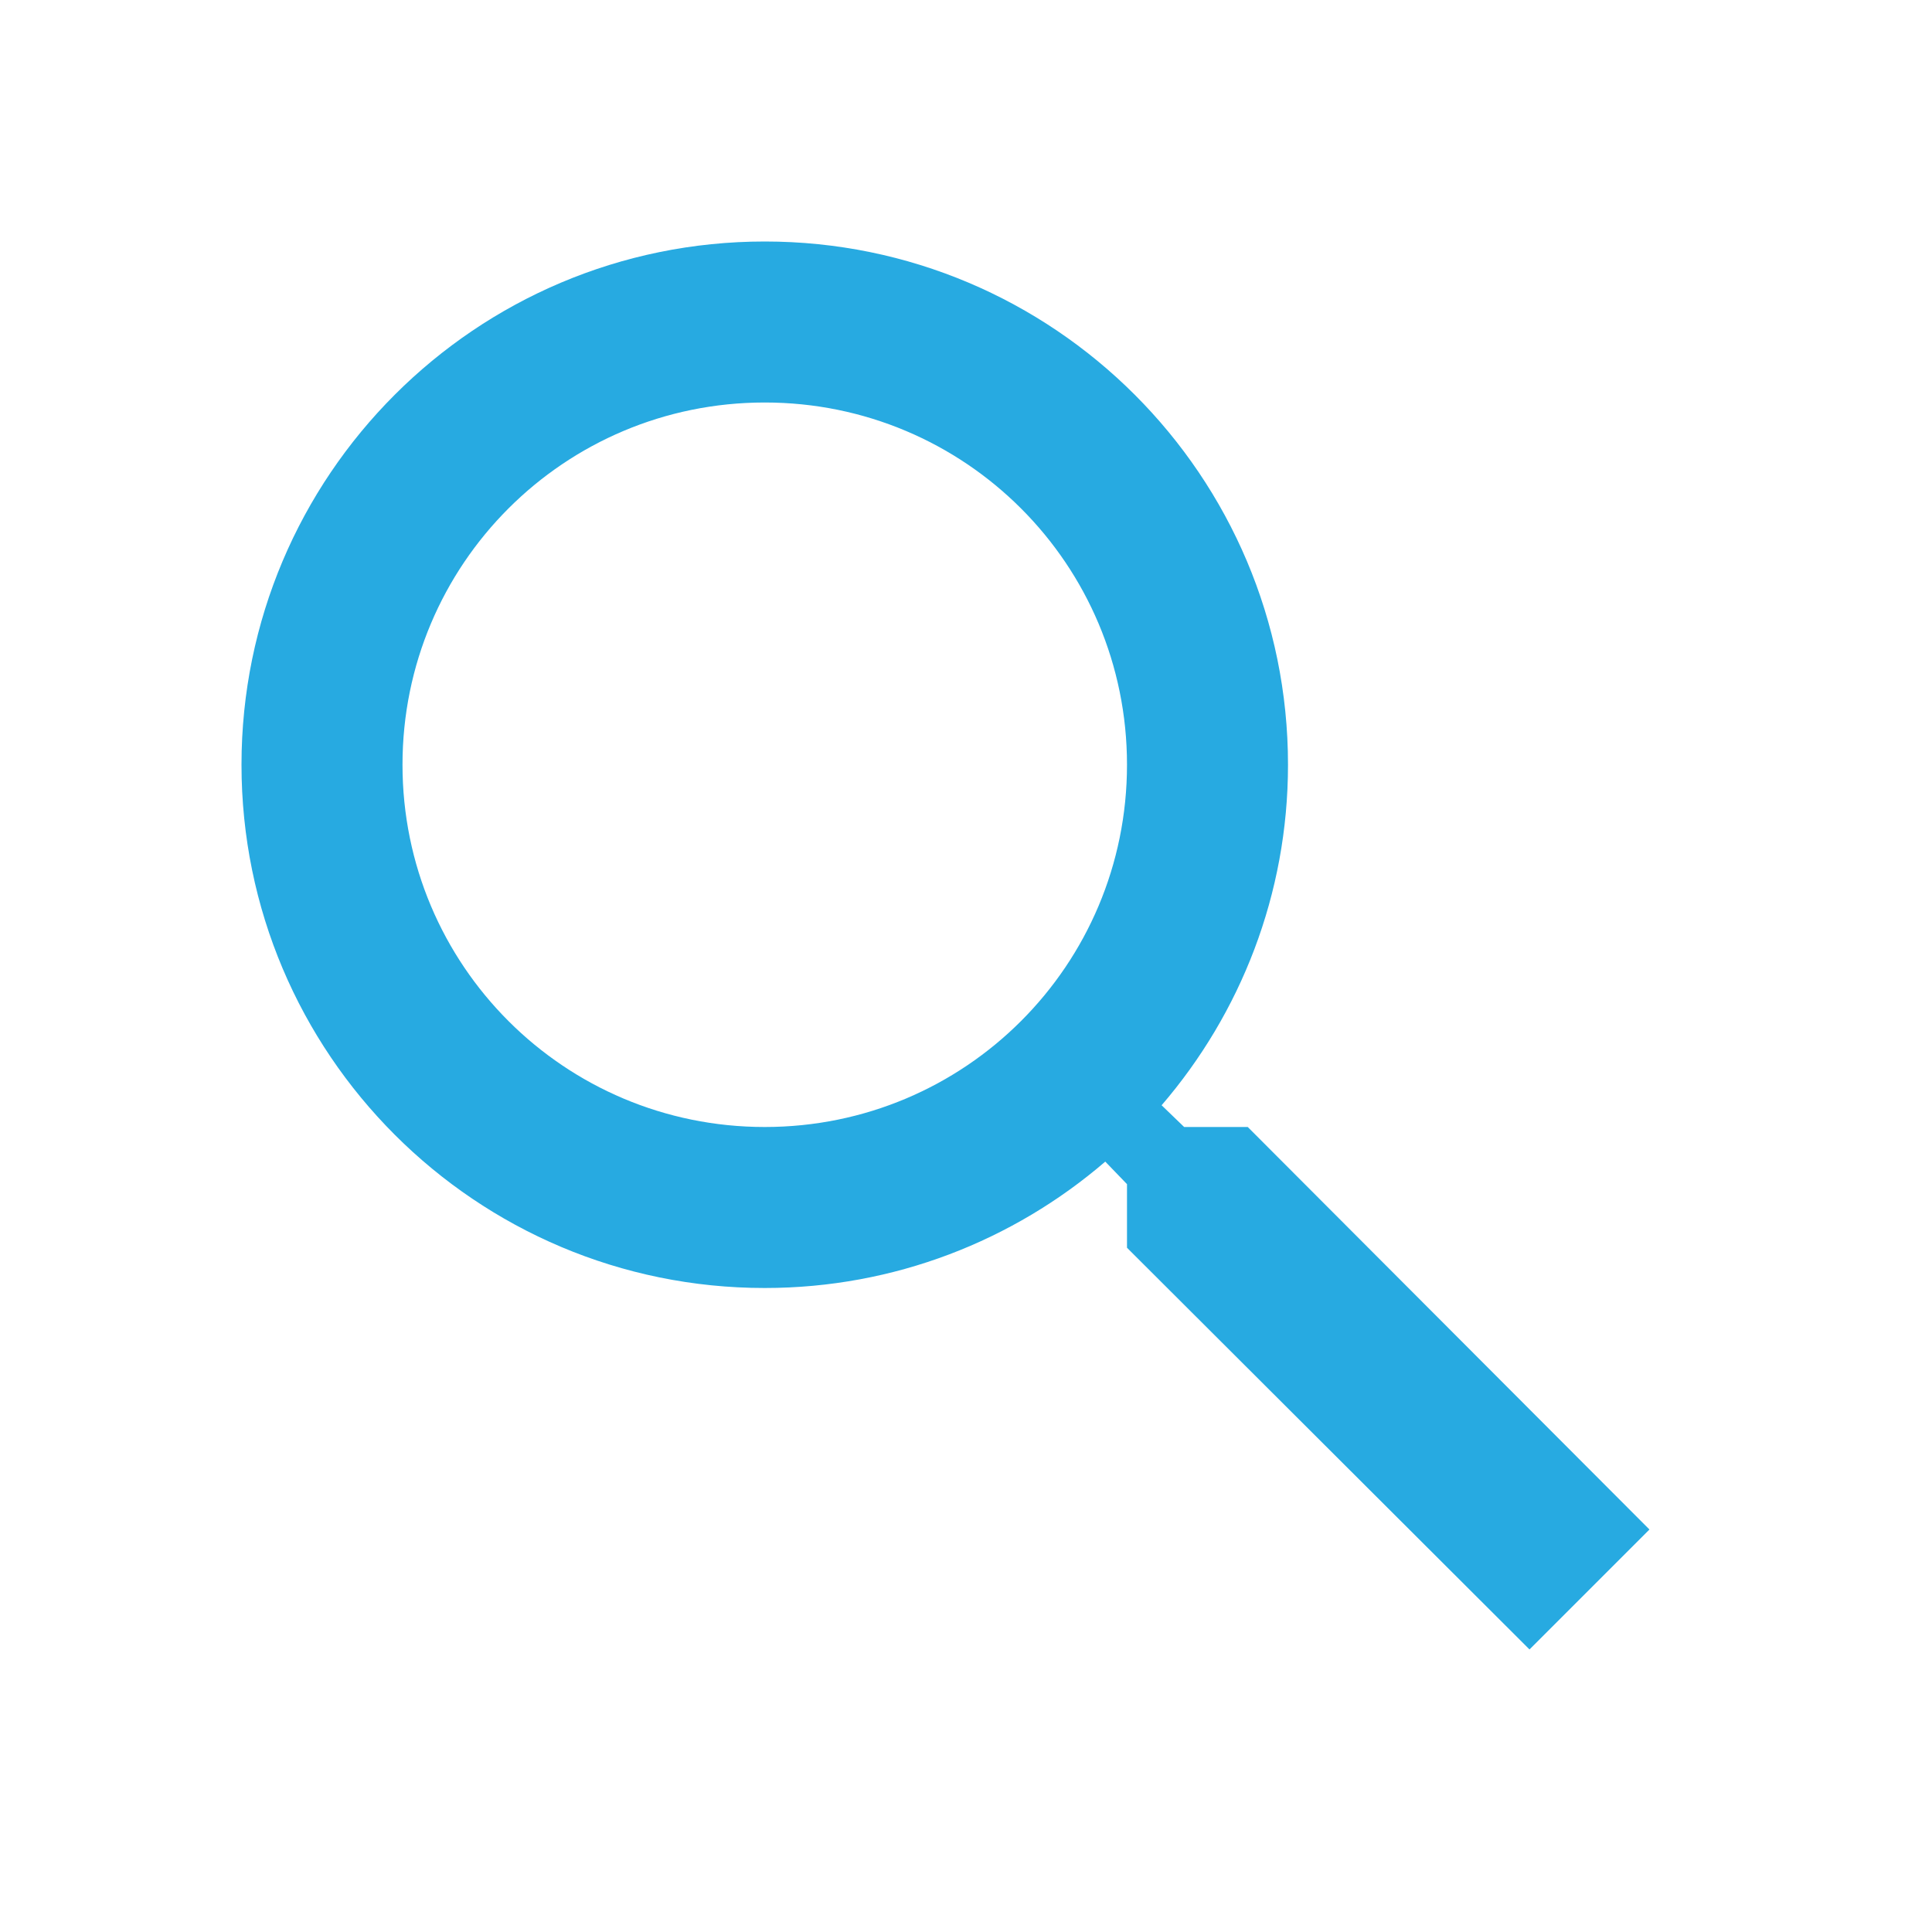
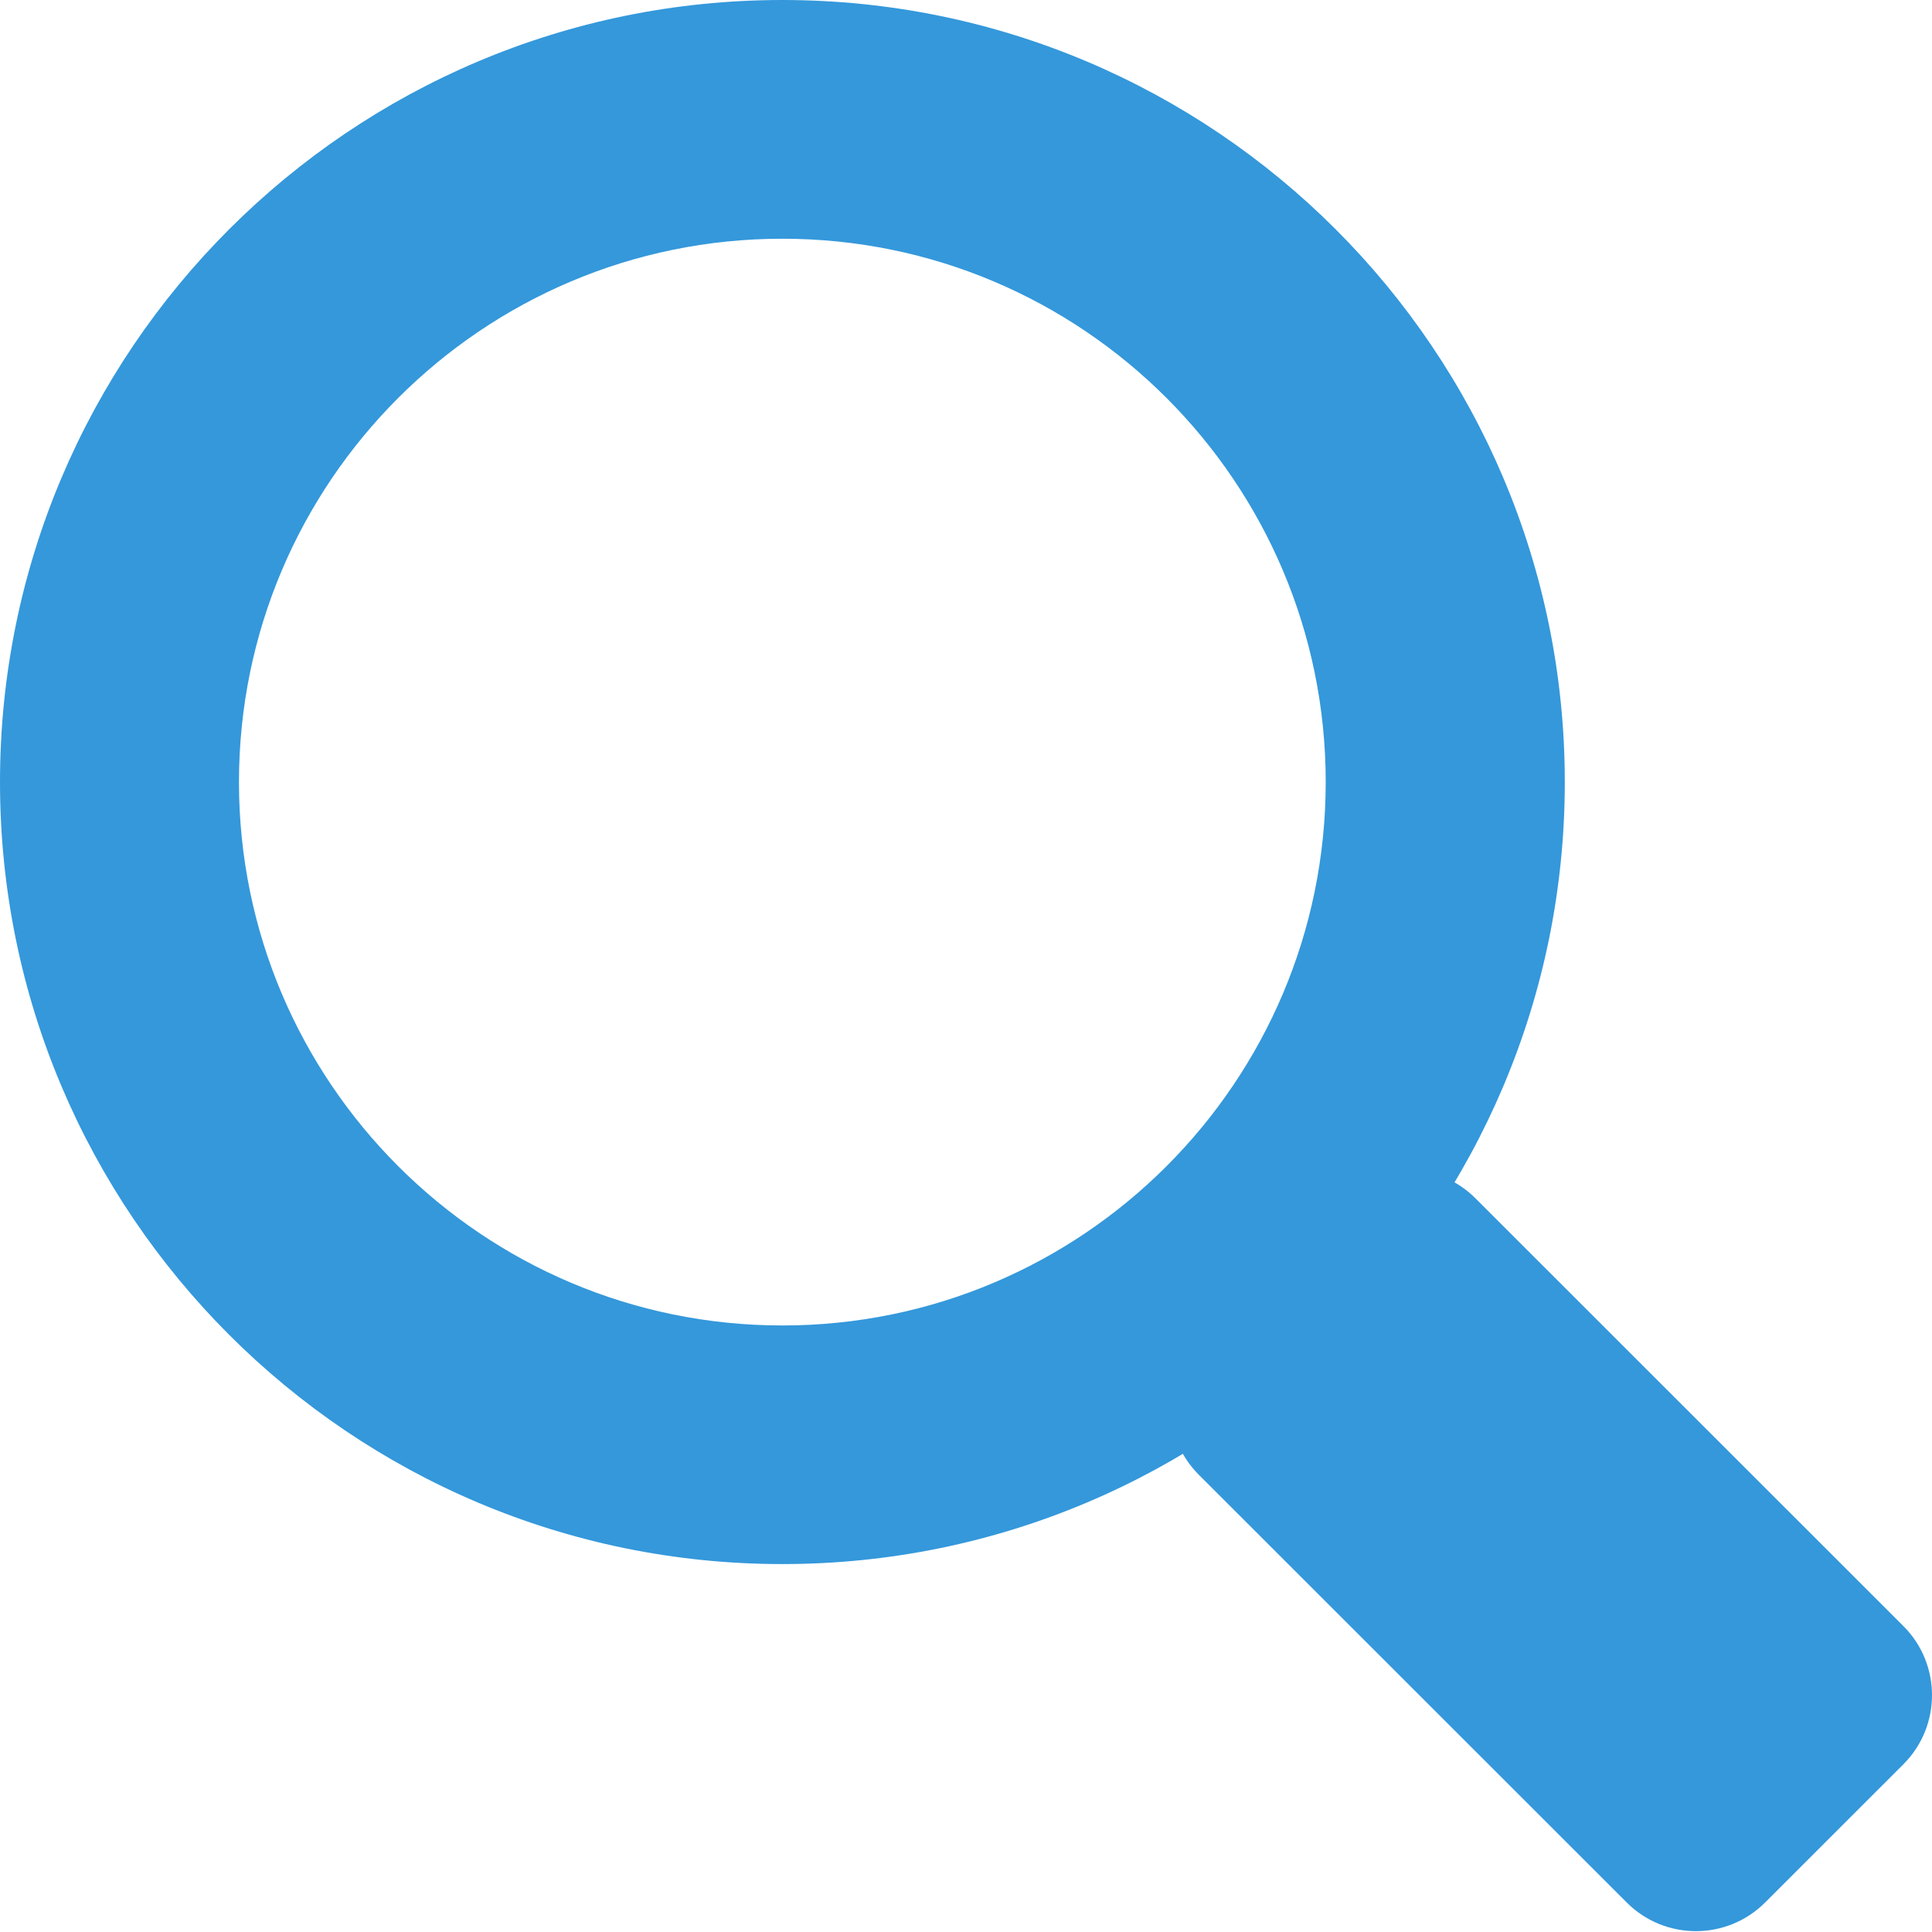
- <svg xmlns="http://www.w3.org/2000/svg" viewBox="0 0 24 24" fill="#27AAE1">
-   <path d="M0 0h24v24H0V0z" fill="none" />
-   <path d="M15.5 14h-.79l-.28-.27C15.41 12.59 16 11.11 16 9.5 16 5.91 13.09 3 9.5 3S3 5.91 3 9.5 5.91 16 9.5 16c1.61 0 3.09-.59 4.23-1.57l.27.28v.79l5 4.99L20.49 19l-4.99-5zm-6 0C7.01 14 5 11.99 5 9.5S7.01 5 9.5 5 14 7.01 14 9.5 11.99 14 9.5 14z" />
+ <svg xmlns="http://www.w3.org/2000/svg" clip-rule="evenodd" fill-rule="evenodd" stroke-linejoin="round" stroke-miterlimit="2" viewBox="0 0 16 16">
+   <g fill="#3498db">
+     <path d="m15 39.5c0-.828-.602-1.5-1.343-1.5h-8.314c-.741 0-1.343.672-1.343 1.5v3c0 .828.602 1.5 1.343 1.5h8.314c.741 0 1.343-.672 1.343-1.5z" transform="matrix(.426295 .426114 -.381797 .381635 24.4495 -6.85517)" />
+     <path d="m6.479 0c3.577 0 6.48 2.902 6.48 6.477 0 3.574-2.903 6.476-6.48 6.476-3.576 0-6.479-2.902-6.479-6.476 0-3.575 2.903-6.477 6.479-6.477zm0 1.977c2.484 0 4.5 2.016 4.5 4.5 0 2.483-2.016 4.5-4.5 4.5-2.483 0-4.5-2.017-4.5-4.5 0-2.484 2.017-4.5 4.5-4.5z" />
+   </g>
</svg>
